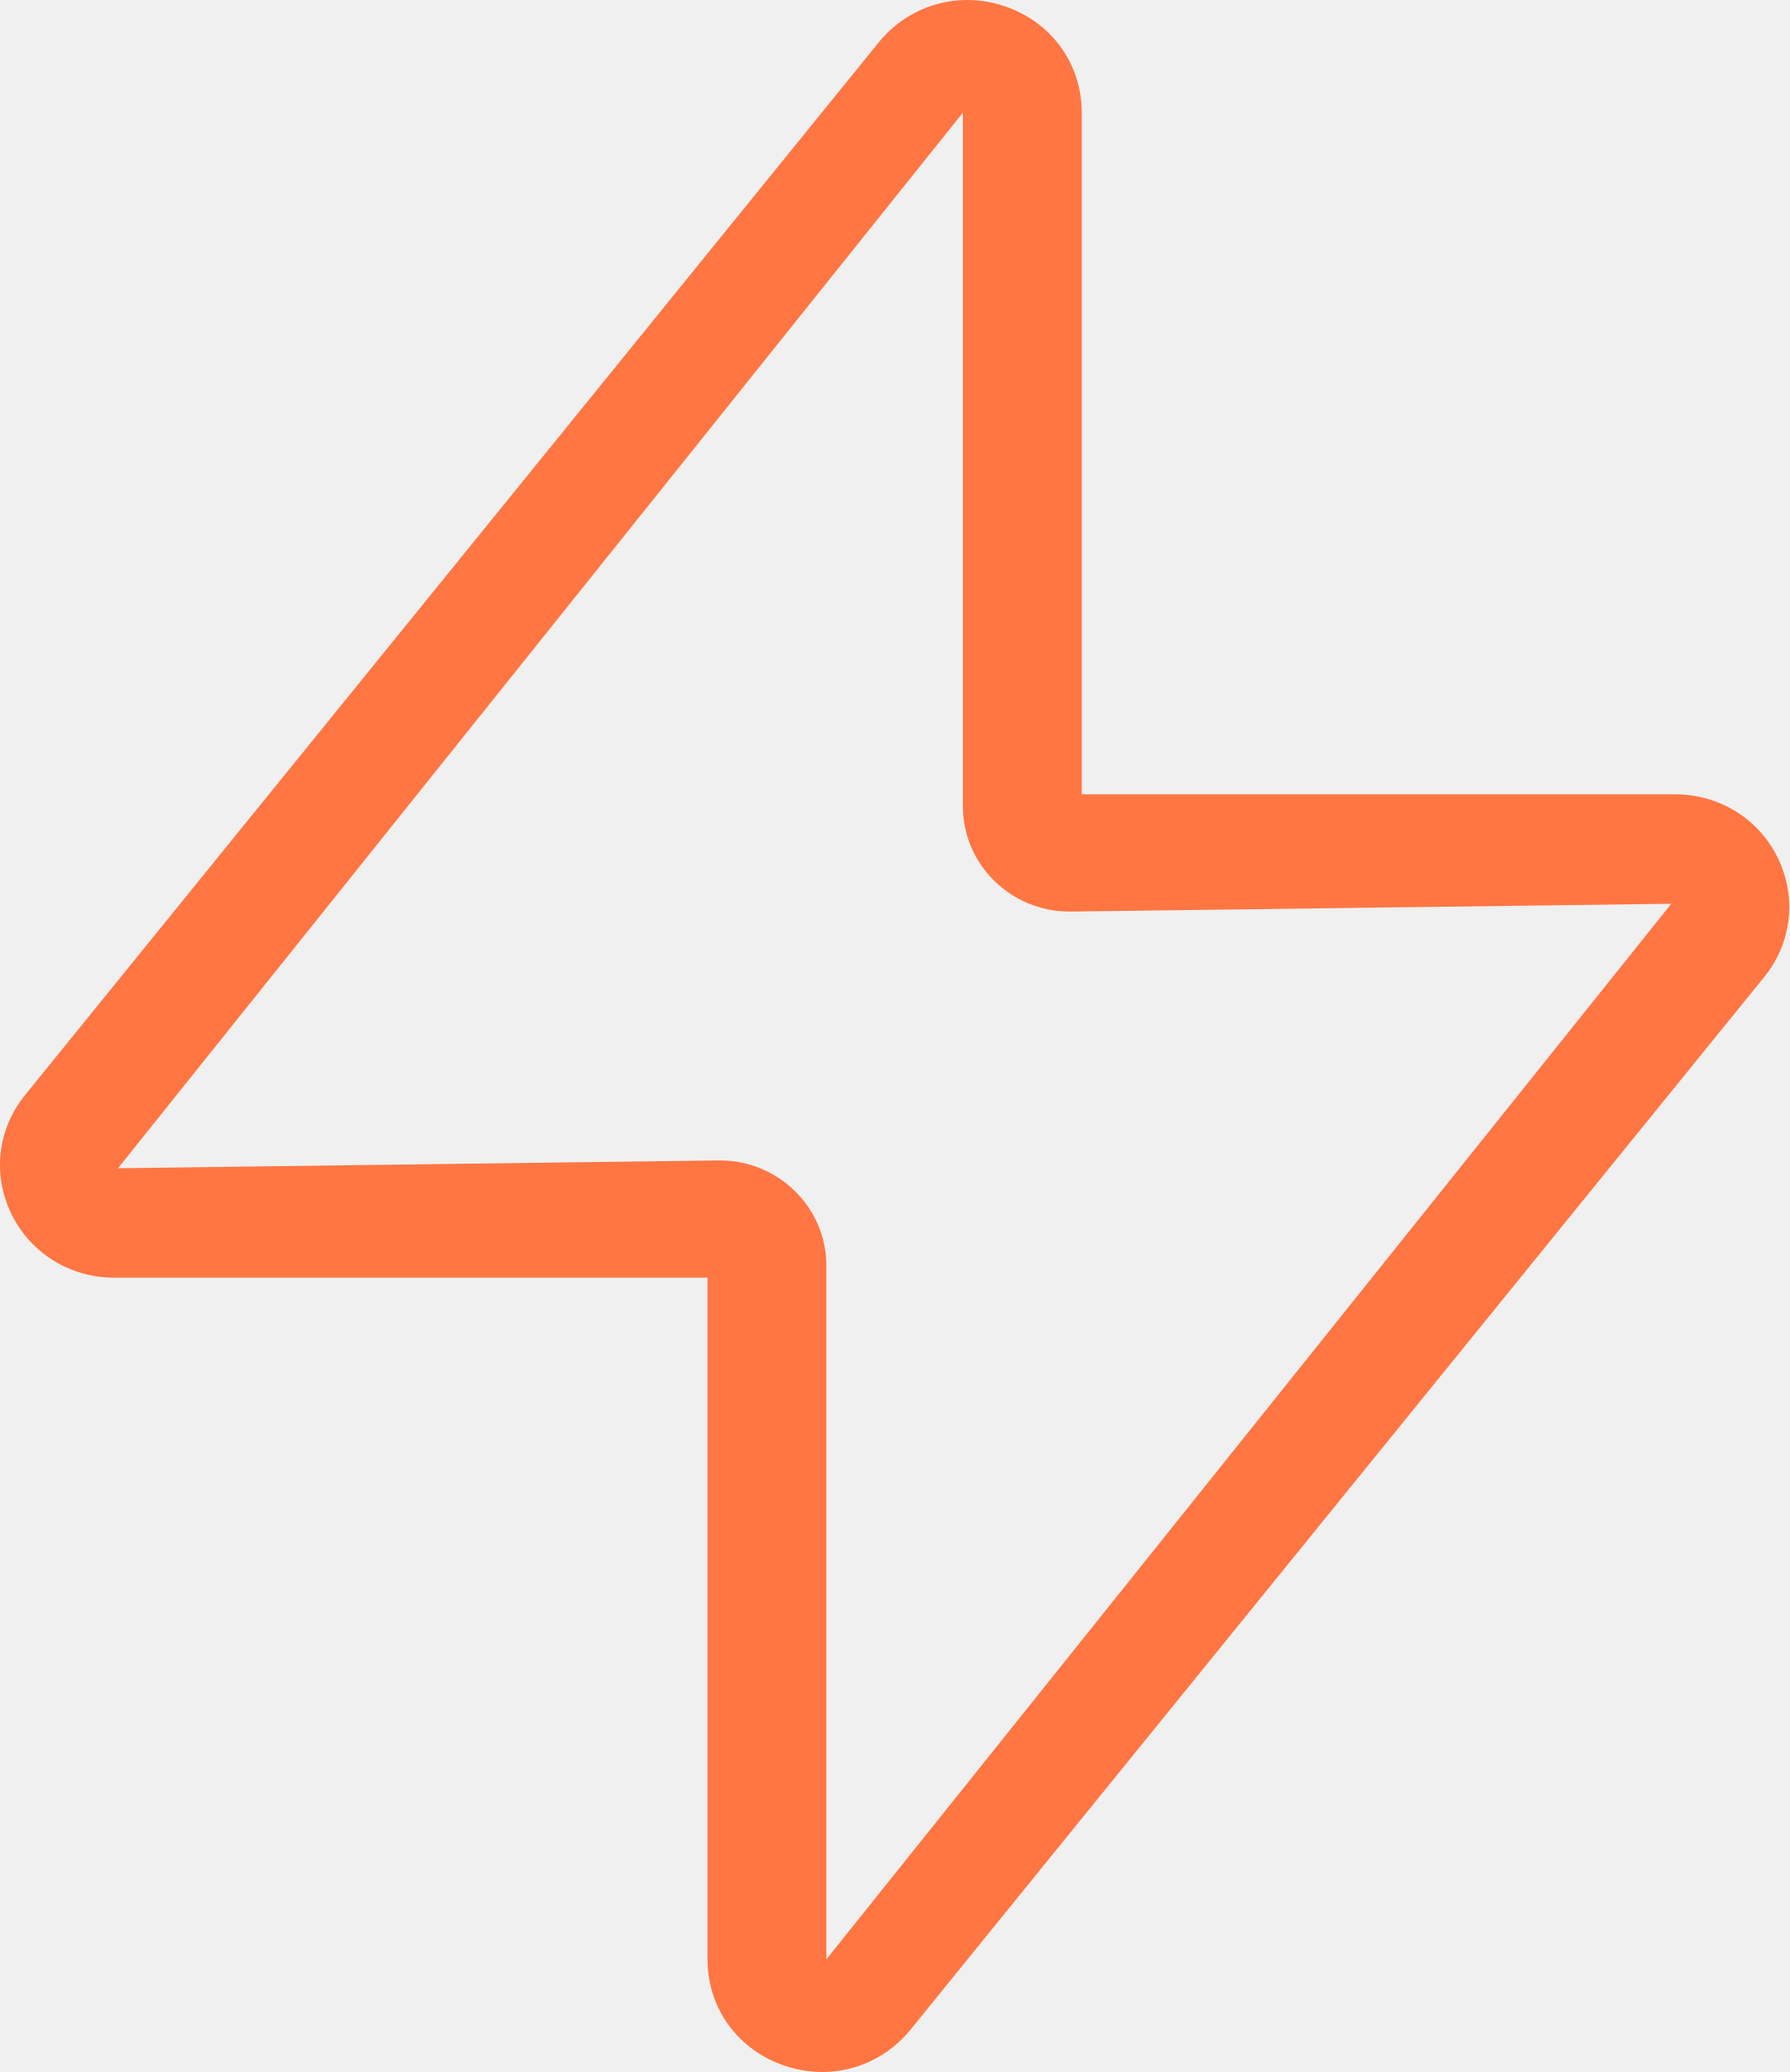
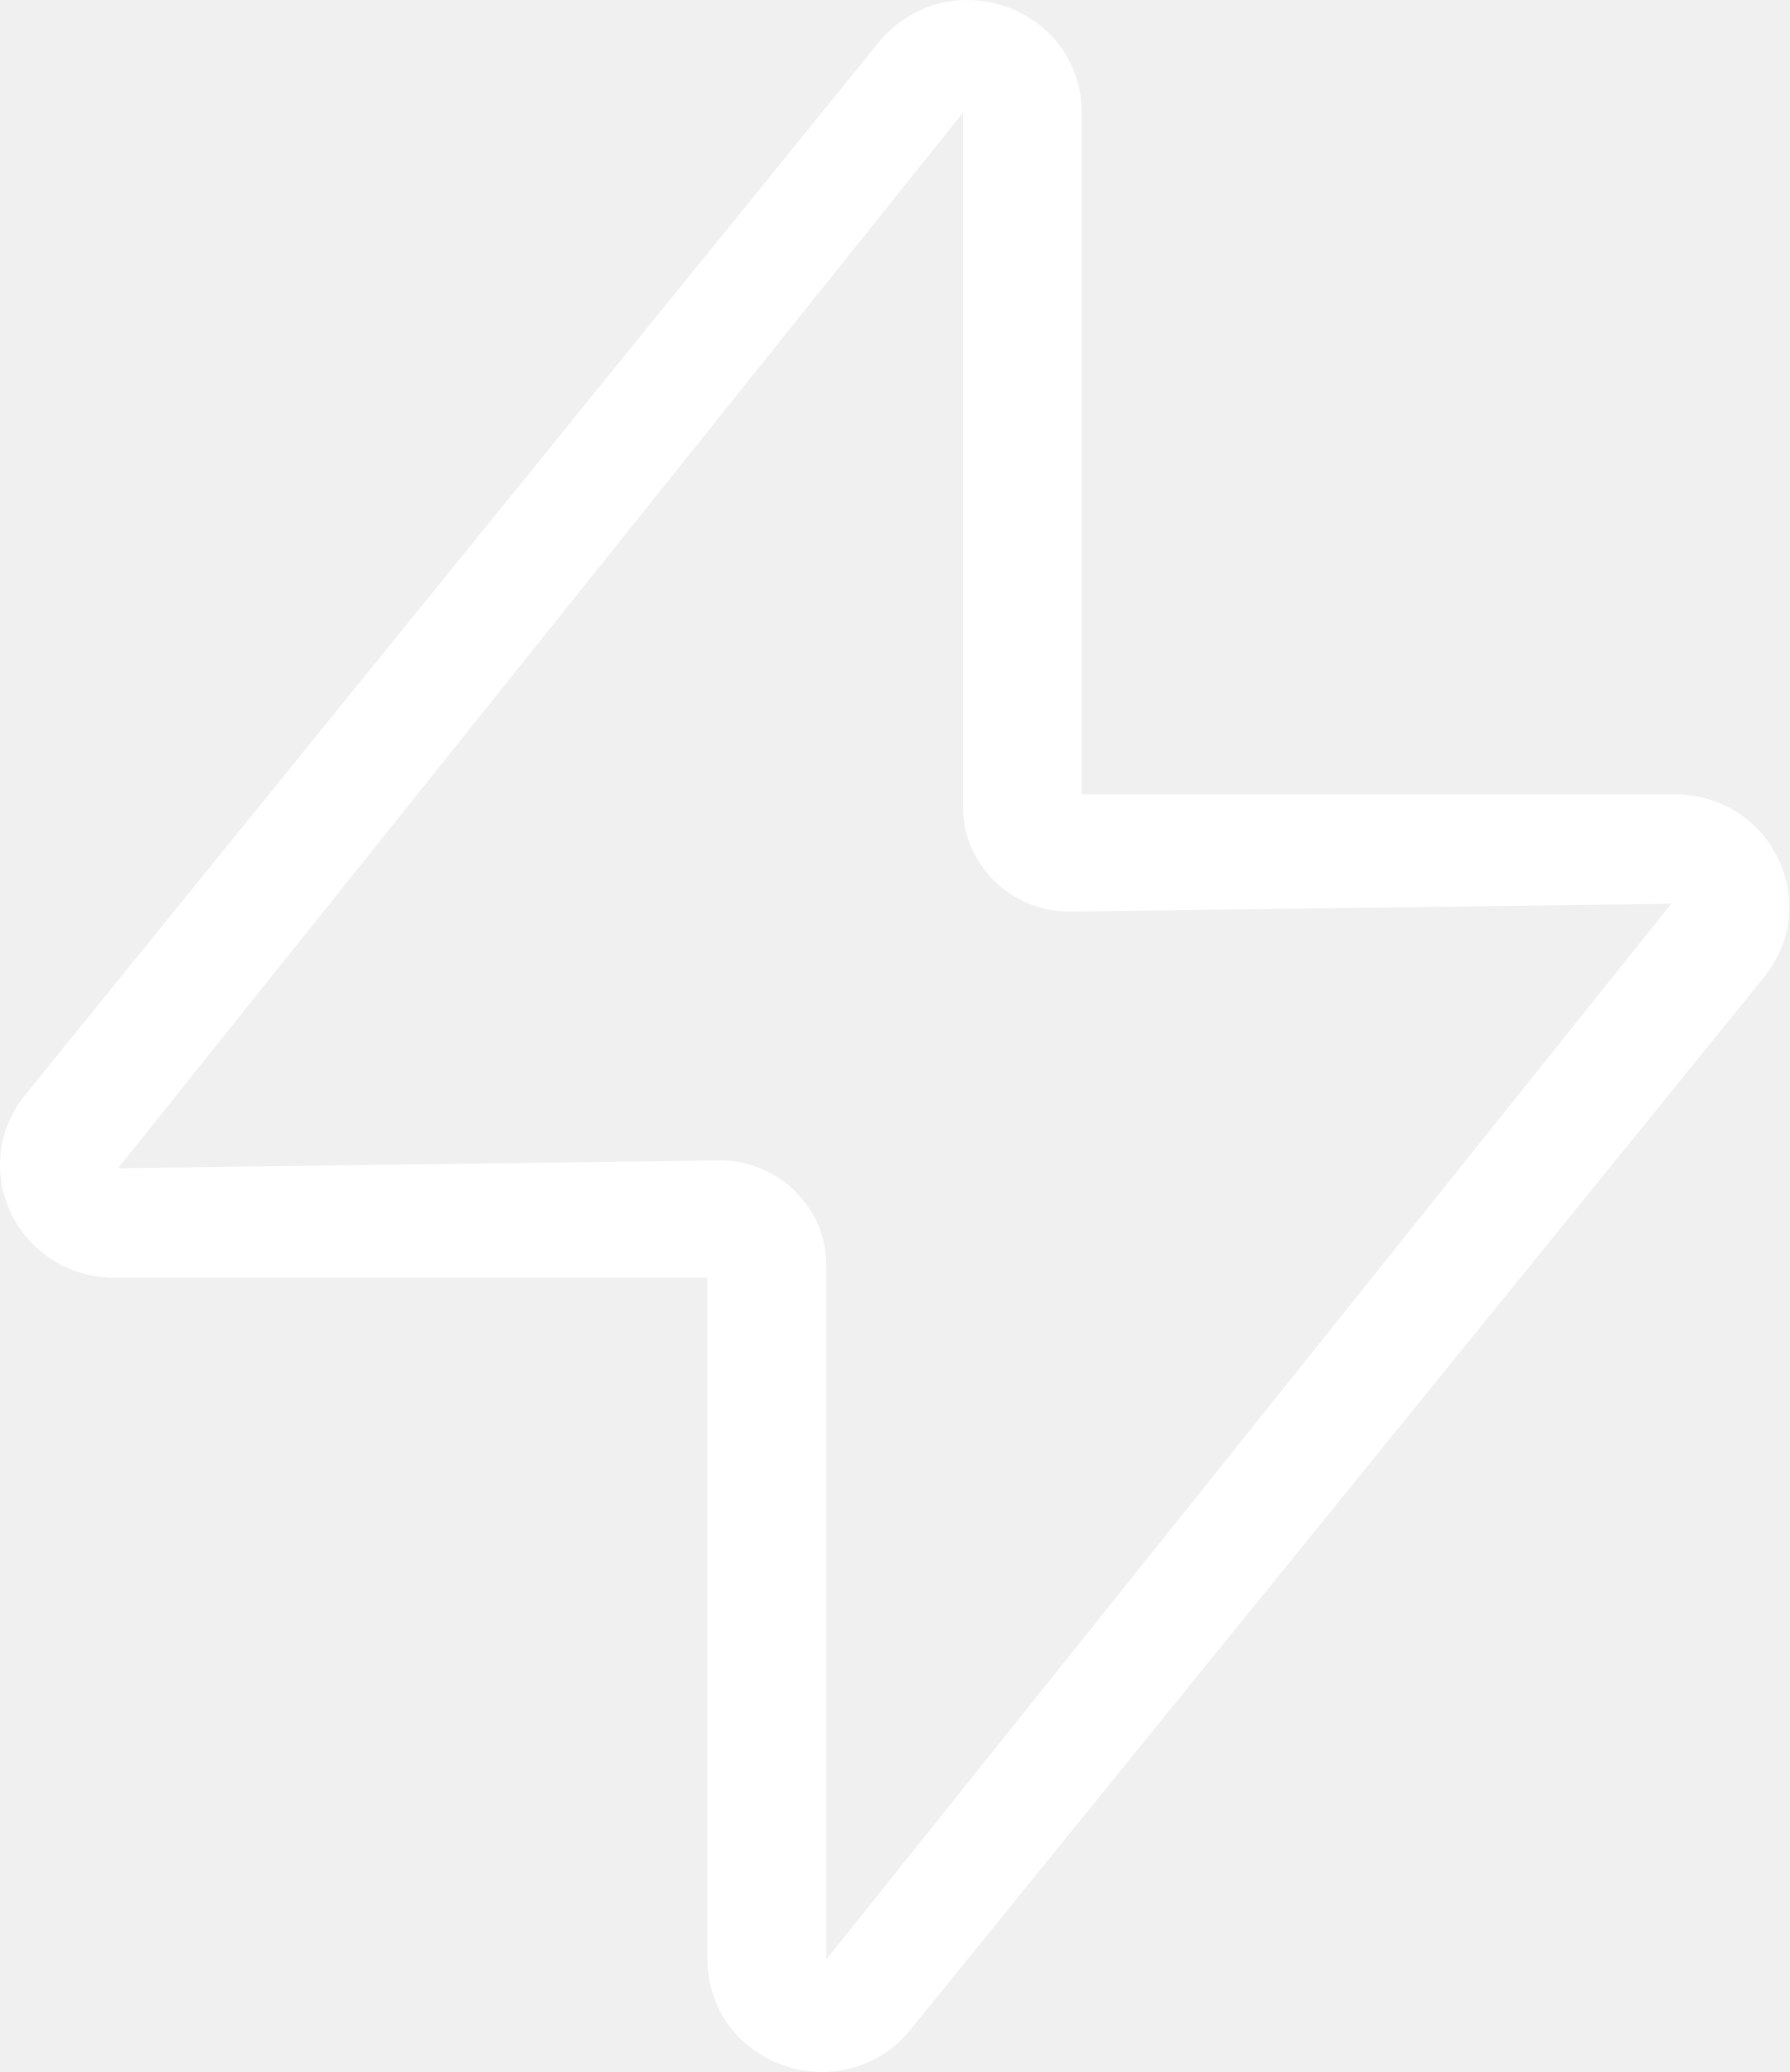
<svg xmlns="http://www.w3.org/2000/svg" width="19" height="22" viewBox="0 0 19 22" fill="none">
-   <path fill-rule="evenodd" clip-rule="evenodd" d="M8.775 20.804V13.437C8.775 12.822 8.267 12.321 7.643 12.321L1.253 12.404L10.225 1.196V8.562C10.225 9.178 10.733 9.679 11.357 9.679L17.747 9.596L8.775 20.804ZM18.879 9.11C18.676 8.693 18.257 8.434 17.788 8.434H11.487V1.196C11.487 0.681 11.17 0.239 10.677 0.069C10.186 -0.101 9.657 0.05 9.331 0.45L0.266 11.627C-0.027 11.988 -0.082 12.472 0.121 12.889C0.324 13.306 0.743 13.566 1.212 13.566H7.513V20.804C7.513 21.318 7.83 21.76 8.323 21.93C8.457 21.977 8.595 22 8.731 22C9.089 22 9.433 21.841 9.669 21.55L18.734 10.374C19.027 10.012 19.082 9.528 18.879 9.11Z" fill="#FF7643" />
+   <path fill-rule="evenodd" clip-rule="evenodd" d="M8.775 20.804V13.437C8.775 12.822 8.267 12.321 7.643 12.321L1.253 12.404L10.225 1.196V8.562C10.225 9.178 10.733 9.679 11.357 9.679L17.747 9.596L8.775 20.804ZM18.879 9.11C18.676 8.693 18.257 8.434 17.788 8.434H11.487V1.196C11.487 0.681 11.17 0.239 10.677 0.069C10.186 -0.101 9.657 0.05 9.331 0.45L0.266 11.627C-0.027 11.988 -0.082 12.472 0.121 12.889C0.324 13.306 0.743 13.566 1.212 13.566H7.513V20.804C7.513 21.318 7.83 21.76 8.323 21.93C8.457 21.977 8.595 22 8.731 22C9.089 22 9.433 21.841 9.669 21.55L18.734 10.374C19.027 10.012 19.082 9.528 18.879 9.11Z" fill="#FFFFFF" />
</svg>
